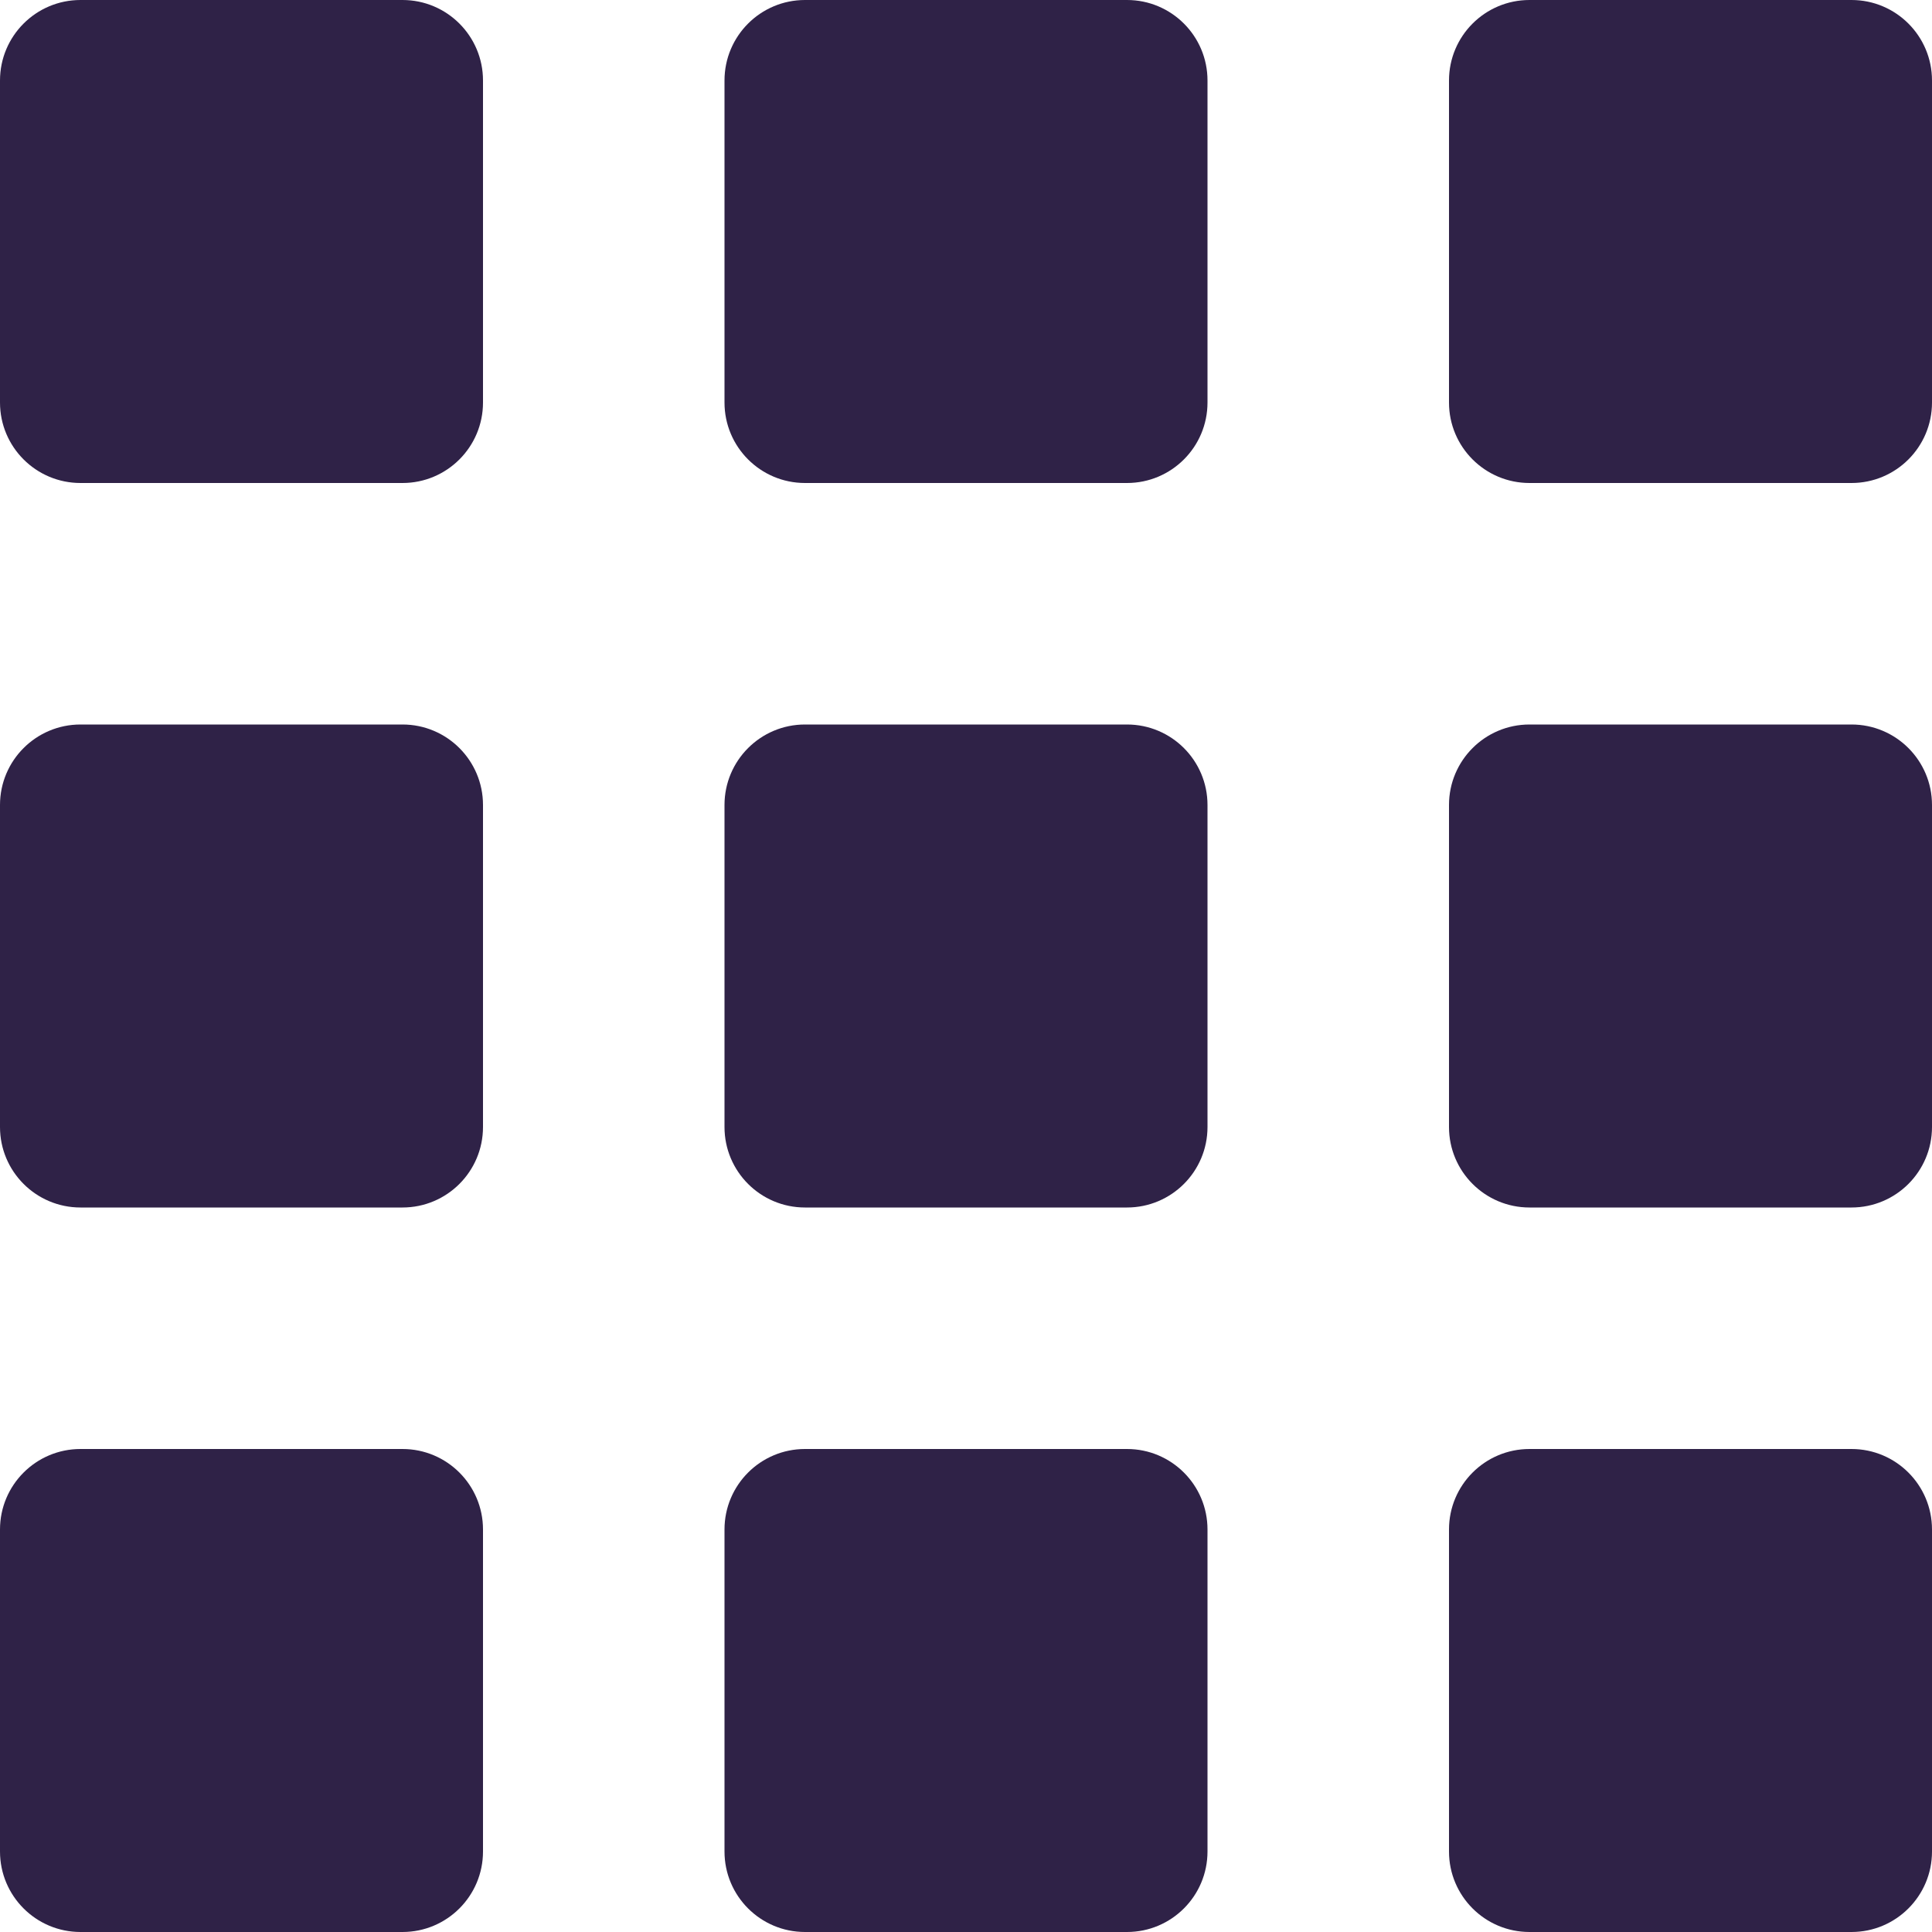
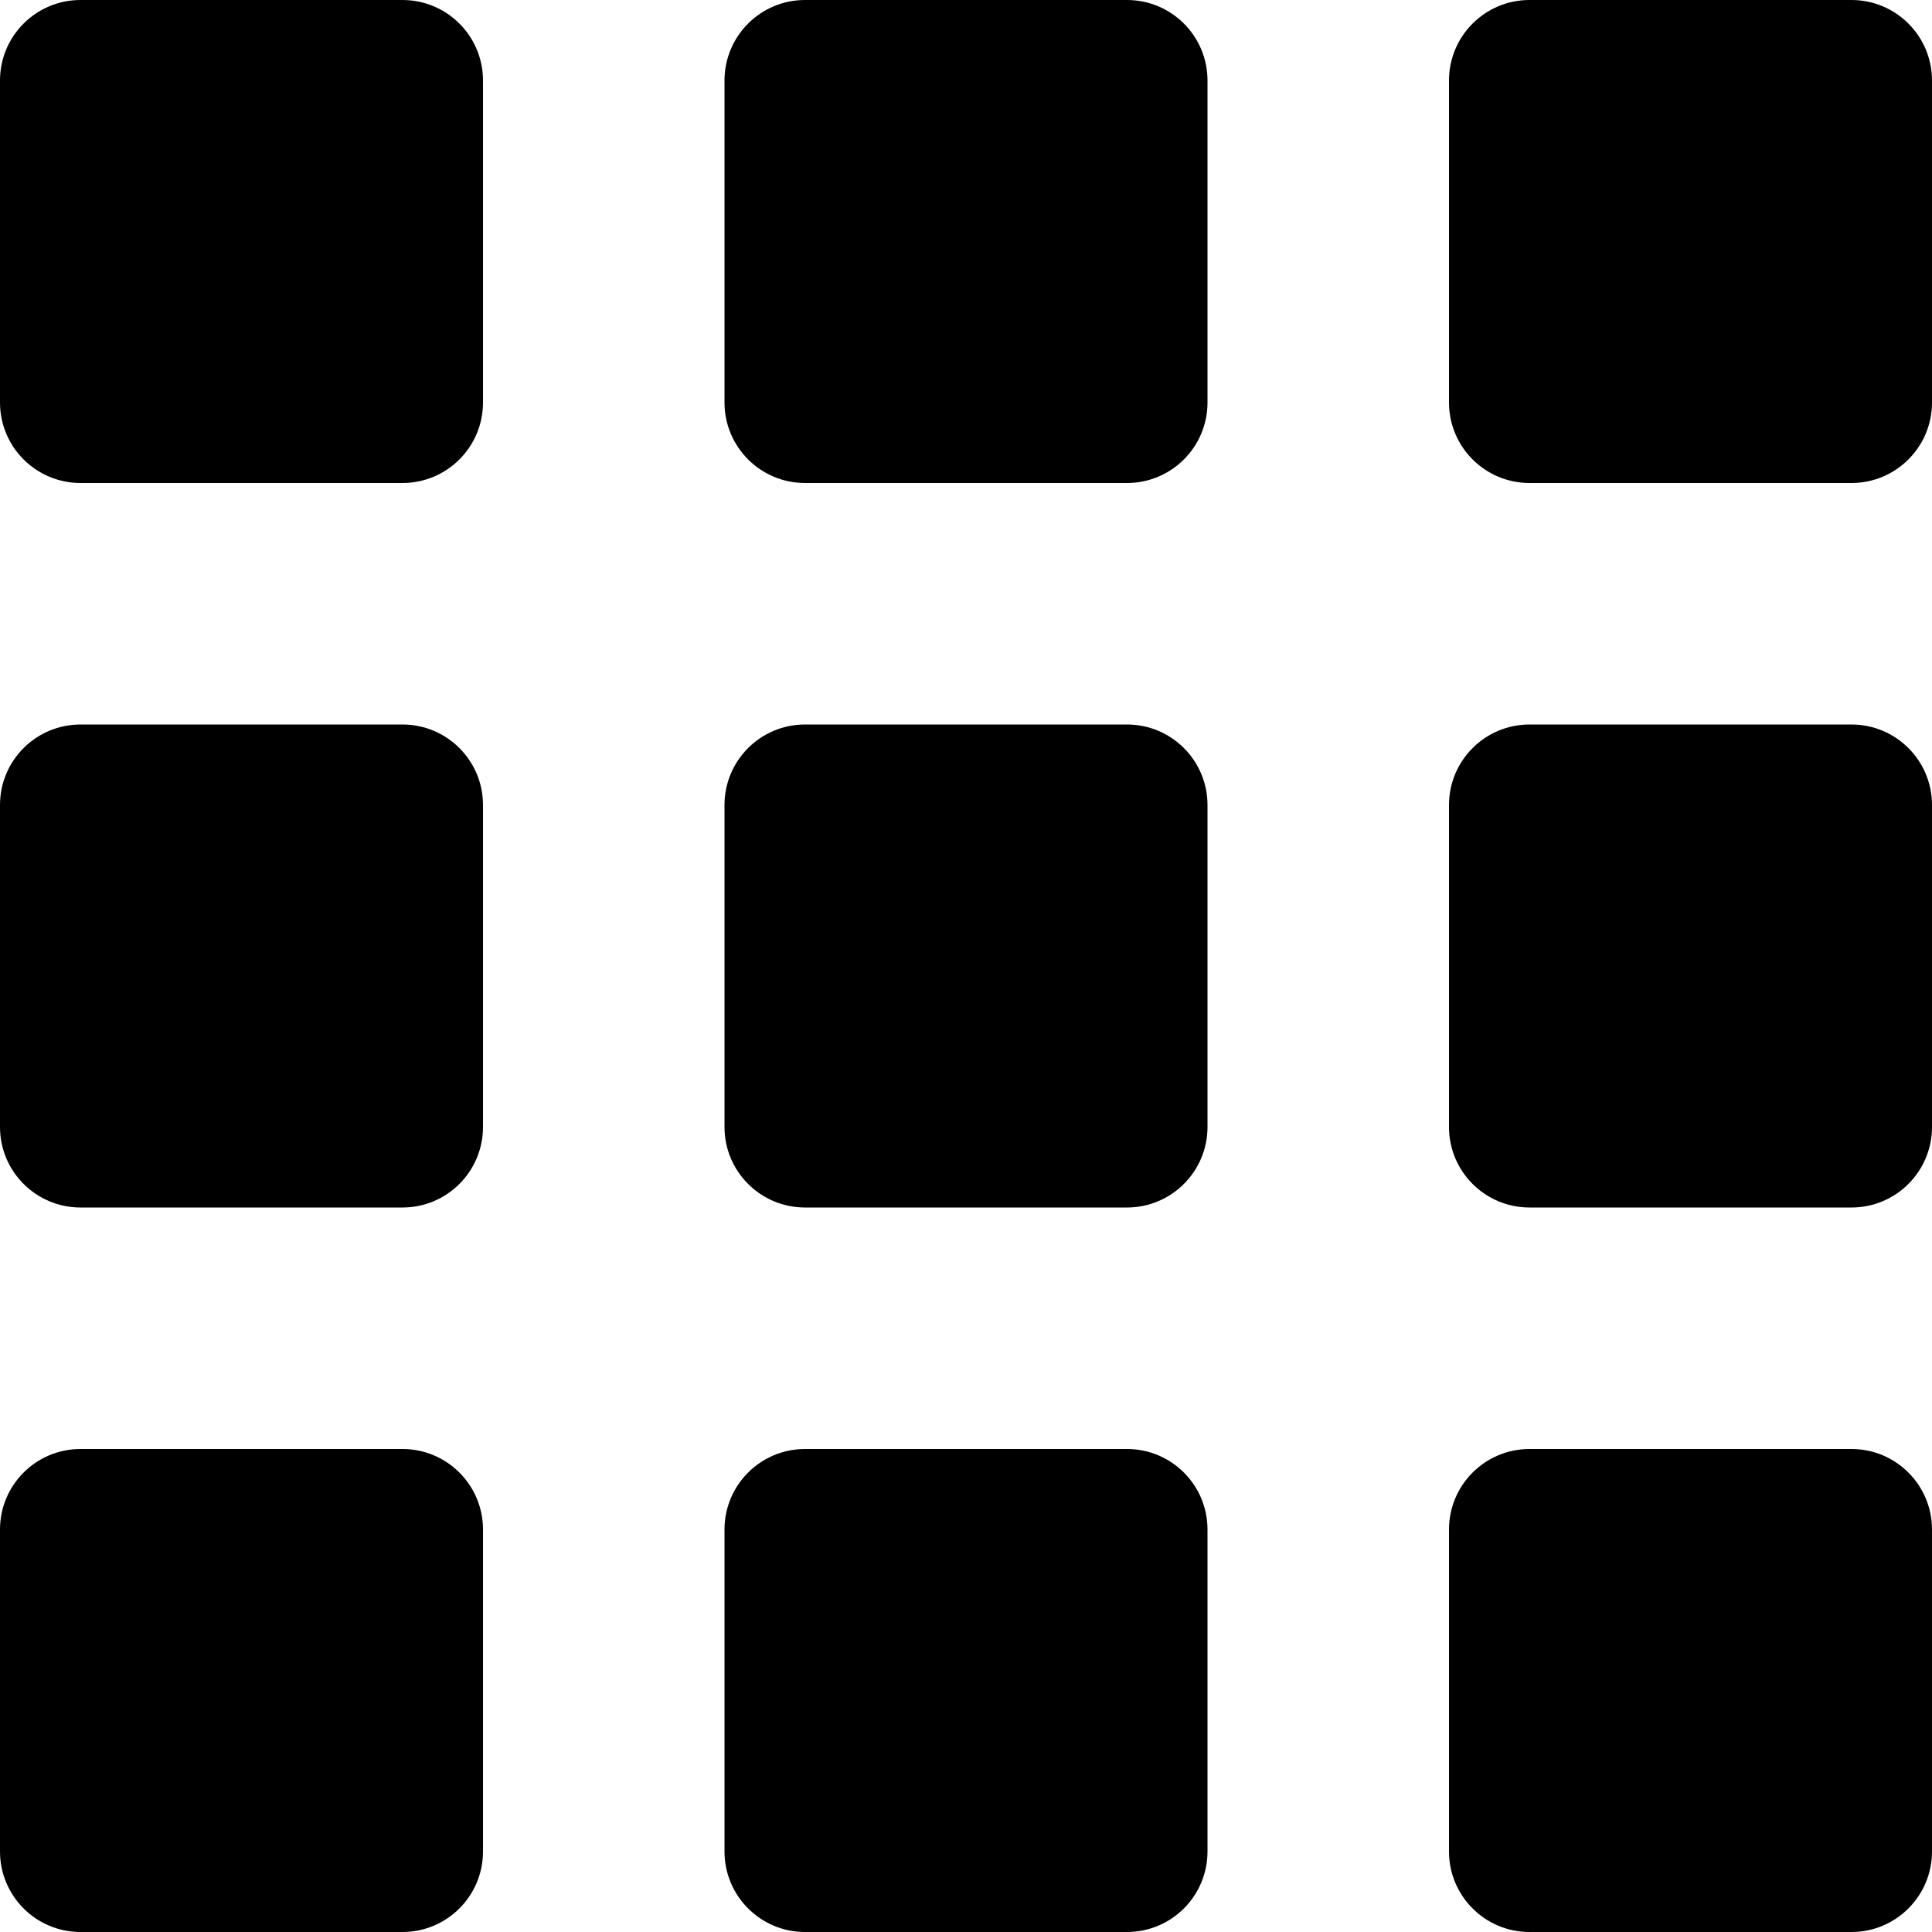
- <svg xmlns="http://www.w3.org/2000/svg" viewBox="0 0 24 24" fill="none">
-   <rect width="6" height="6" rx="1" fill="#2F2247" />
-   <rect x="9" width="6" height="6" rx="1" fill="#2F2247" />
-   <rect x="18" width="6" height="6" rx="1" fill="#2F2247" />
-   <rect y="9" width="6" height="6" rx="1" fill="#2F2247" />
-   <rect x="9" y="9" width="6" height="6" rx="1" fill="#2F2247" />
-   <rect x="18" y="9" width="6" height="6" rx="1" fill="#2F2247" />
-   <rect y="18" width="6" height="6" rx="1" fill="#2F2247" />
-   <rect x="9" y="18" width="6" height="6" rx="1" fill="#2F2247" />
-   <rect x="18" y="18" width="6" height="6" rx="1" fill="#2F2247" />
+ <svg xmlns="http://www.w3.org/2000/svg" viewBox="0 0 24 24" fill="currentColor">
+   <rect width="6" height="6" rx="1" />
+   <rect x="9" width="6" height="6" rx="1" />
+   <rect x="18" width="6" height="6" rx="1" />
+   <rect y="9" width="6" height="6" rx="1" />
+   <rect x="9" y="9" width="6" height="6" rx="1" />
+   <rect x="18" y="9" width="6" height="6" rx="1" />
+   <rect y="18" width="6" height="6" rx="1" />
+   <rect x="9" y="18" width="6" height="6" rx="1" />
+   <rect x="18" y="18" width="6" height="6" rx="1" />
</svg>
